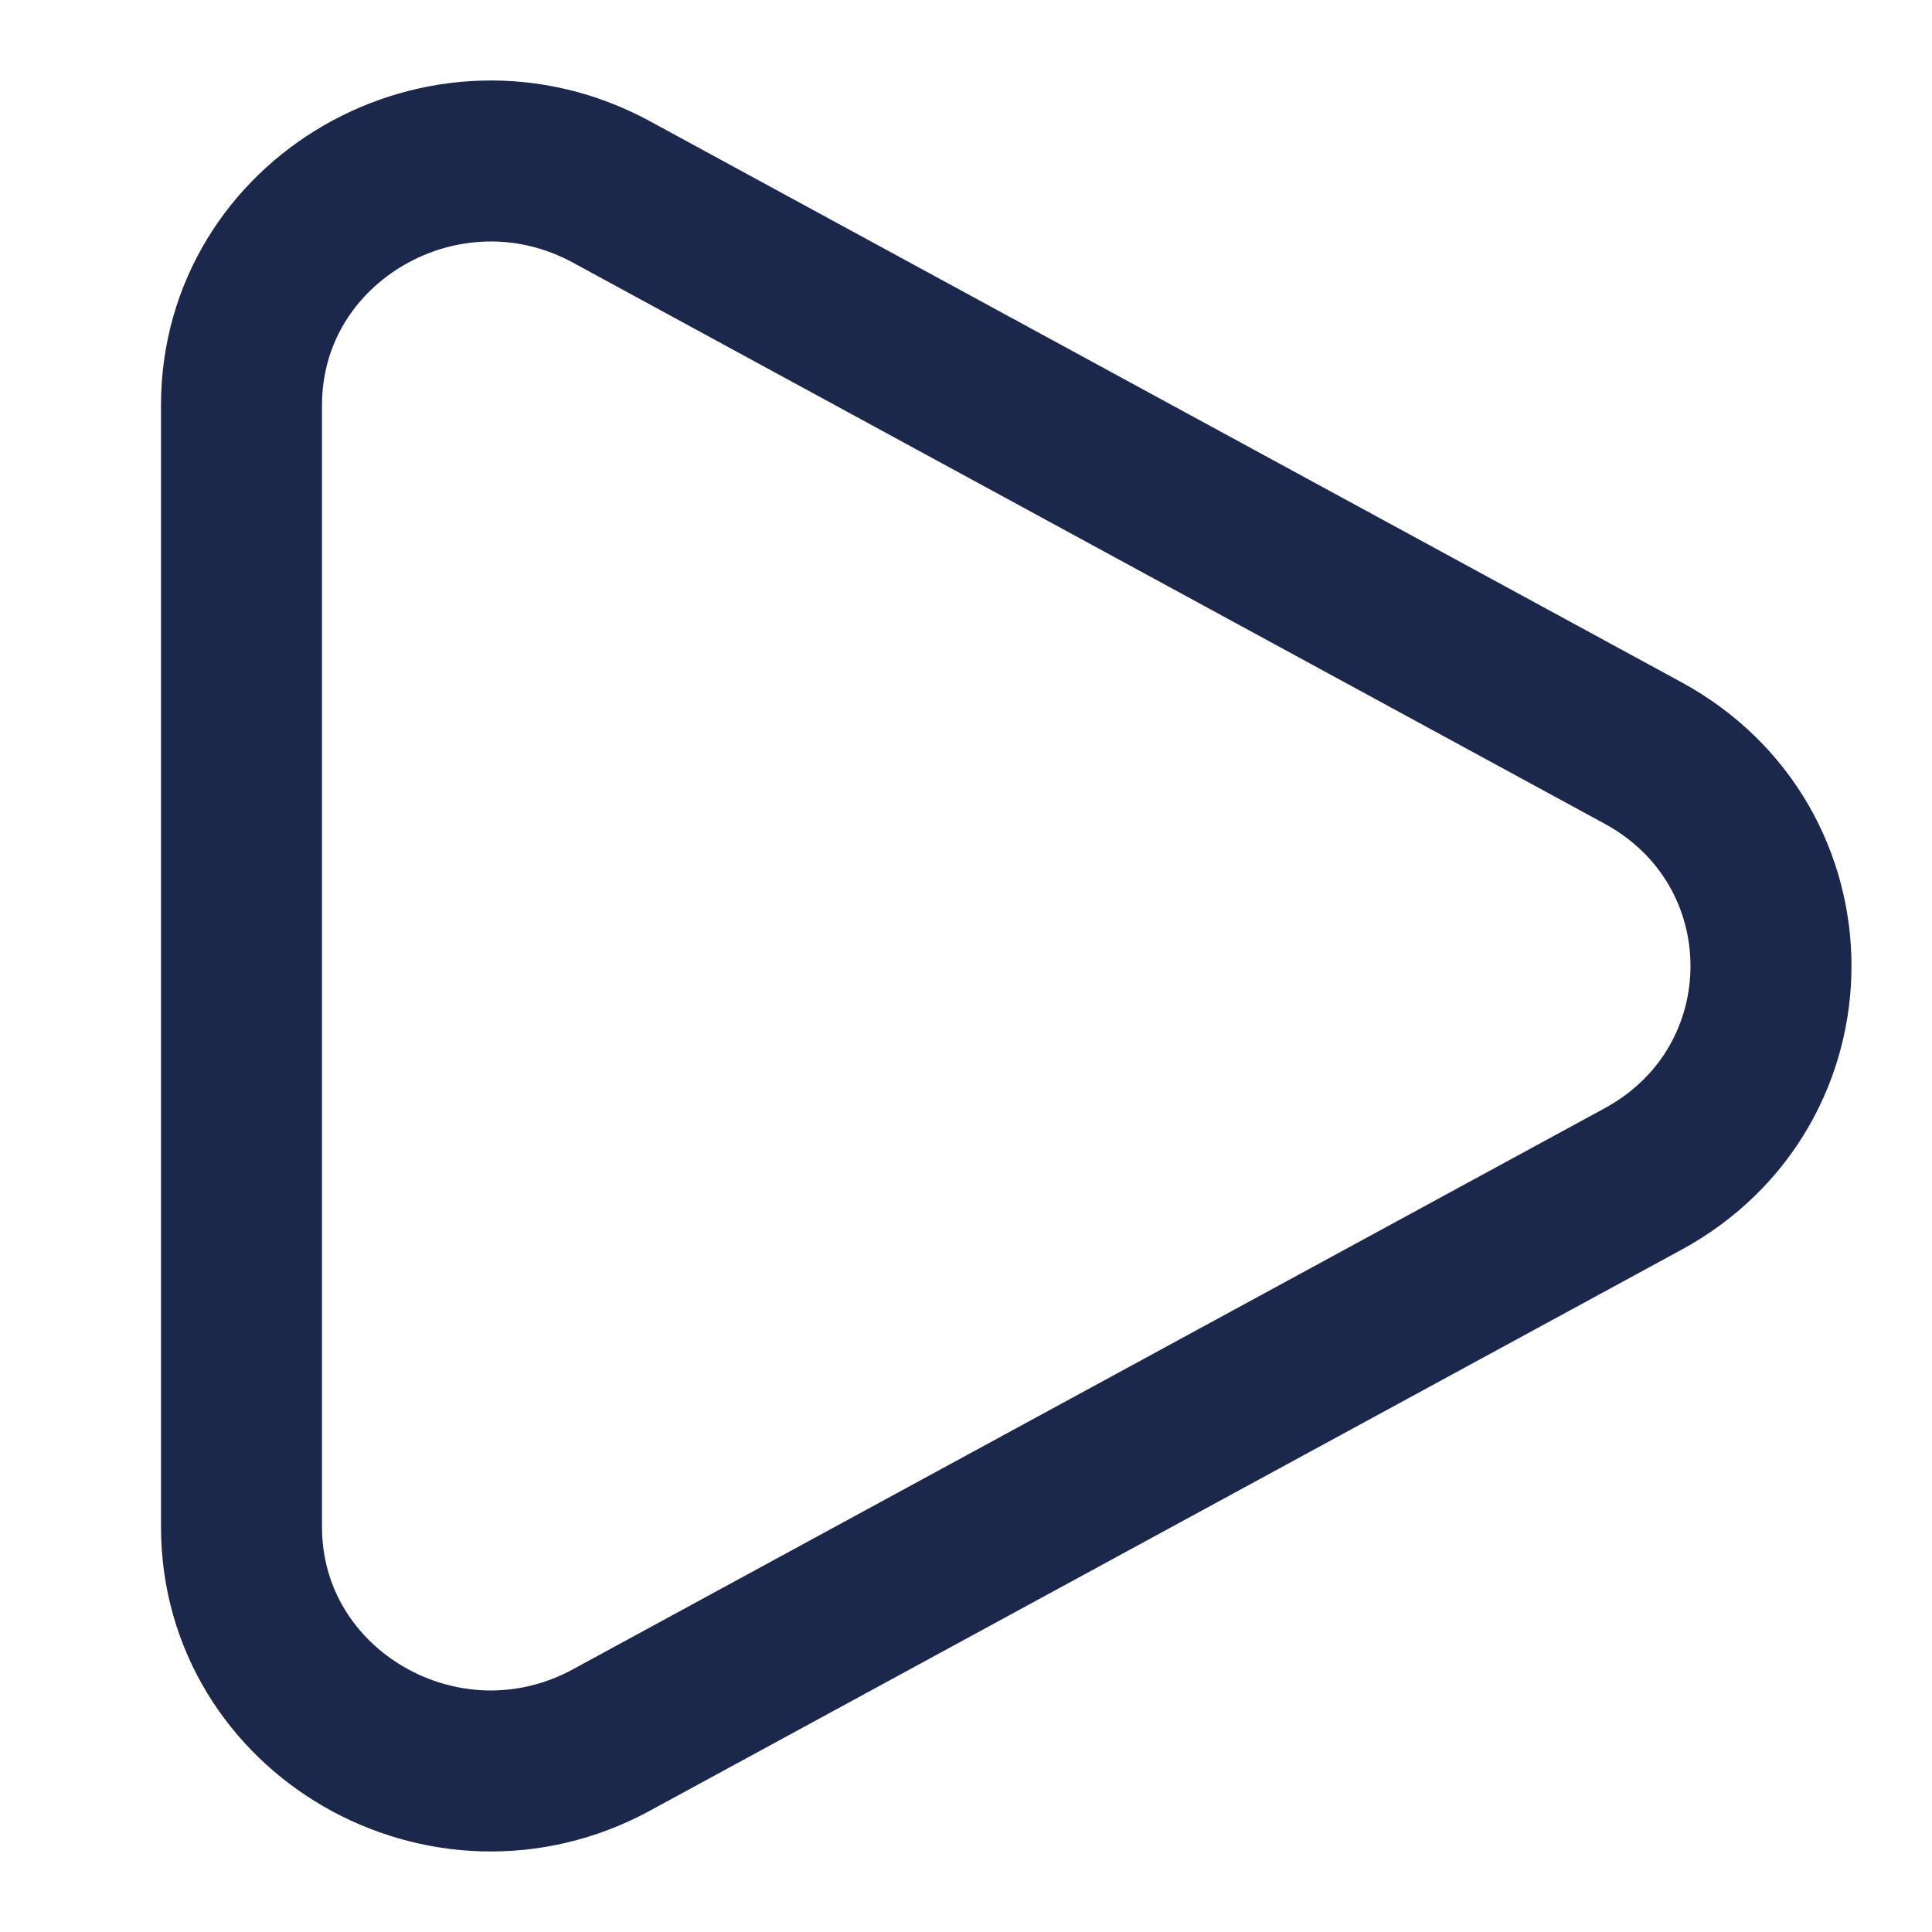
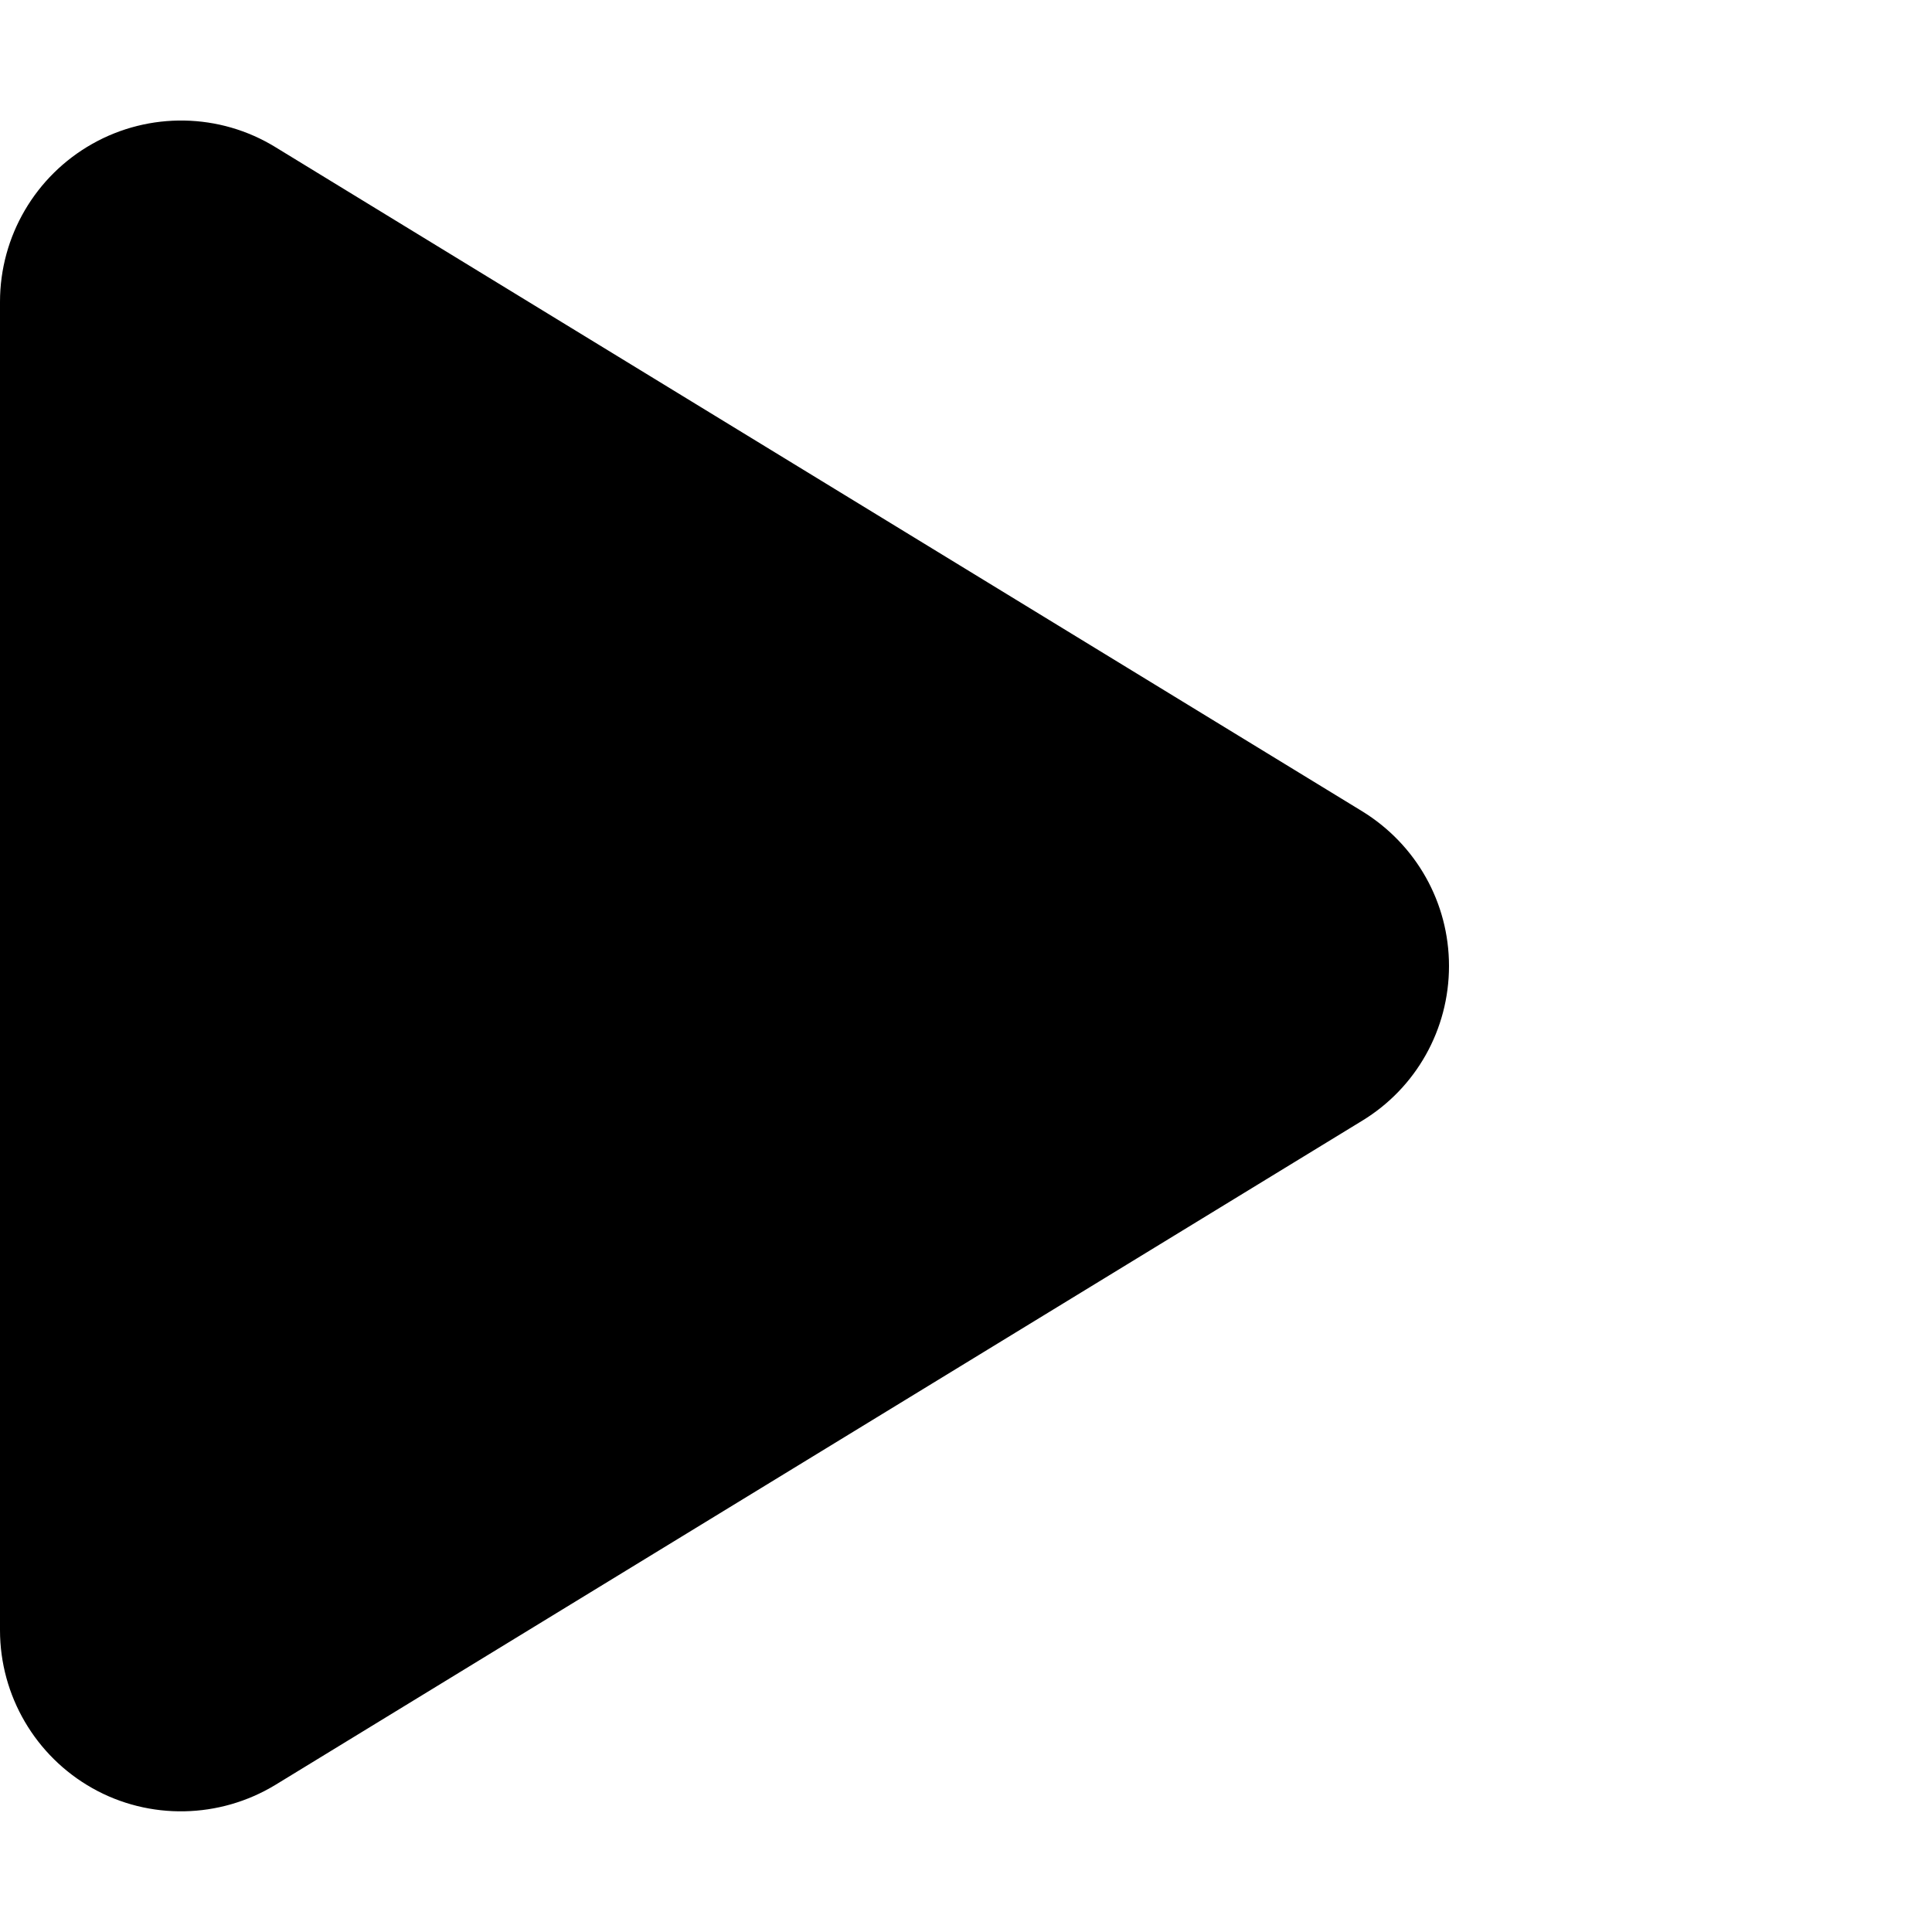
- <svg xmlns="http://www.w3.org/2000/svg" width="800px" height="800px" viewBox="0 0 24 24" fill="none">
-   <path d="M20.409 9.353C22.53 10.507 22.53 13.493 20.409 14.647L7.597 21.614C5.534 22.736 3 21.276 3 18.967L3 5.033C3 2.724 5.534 1.264 7.597 2.385L20.409 9.353Z" stroke="#1C274C" stroke-width="2" />
+ <svg xmlns="http://www.w3.org/2000/svg" viewBox="0 0 512 512">
+   <path d="M73 39c-14.8-9.1-33.4-9.4-48.5-.9S0 62.6 0 80V432c0 17.4 9.4 33.4 24.5 41.9s33.7 8.1 48.5-.9L361 297c14.3-8.7 23-24.2 23-41s-8.7-32.2-23-41L73 39z" />
</svg>
